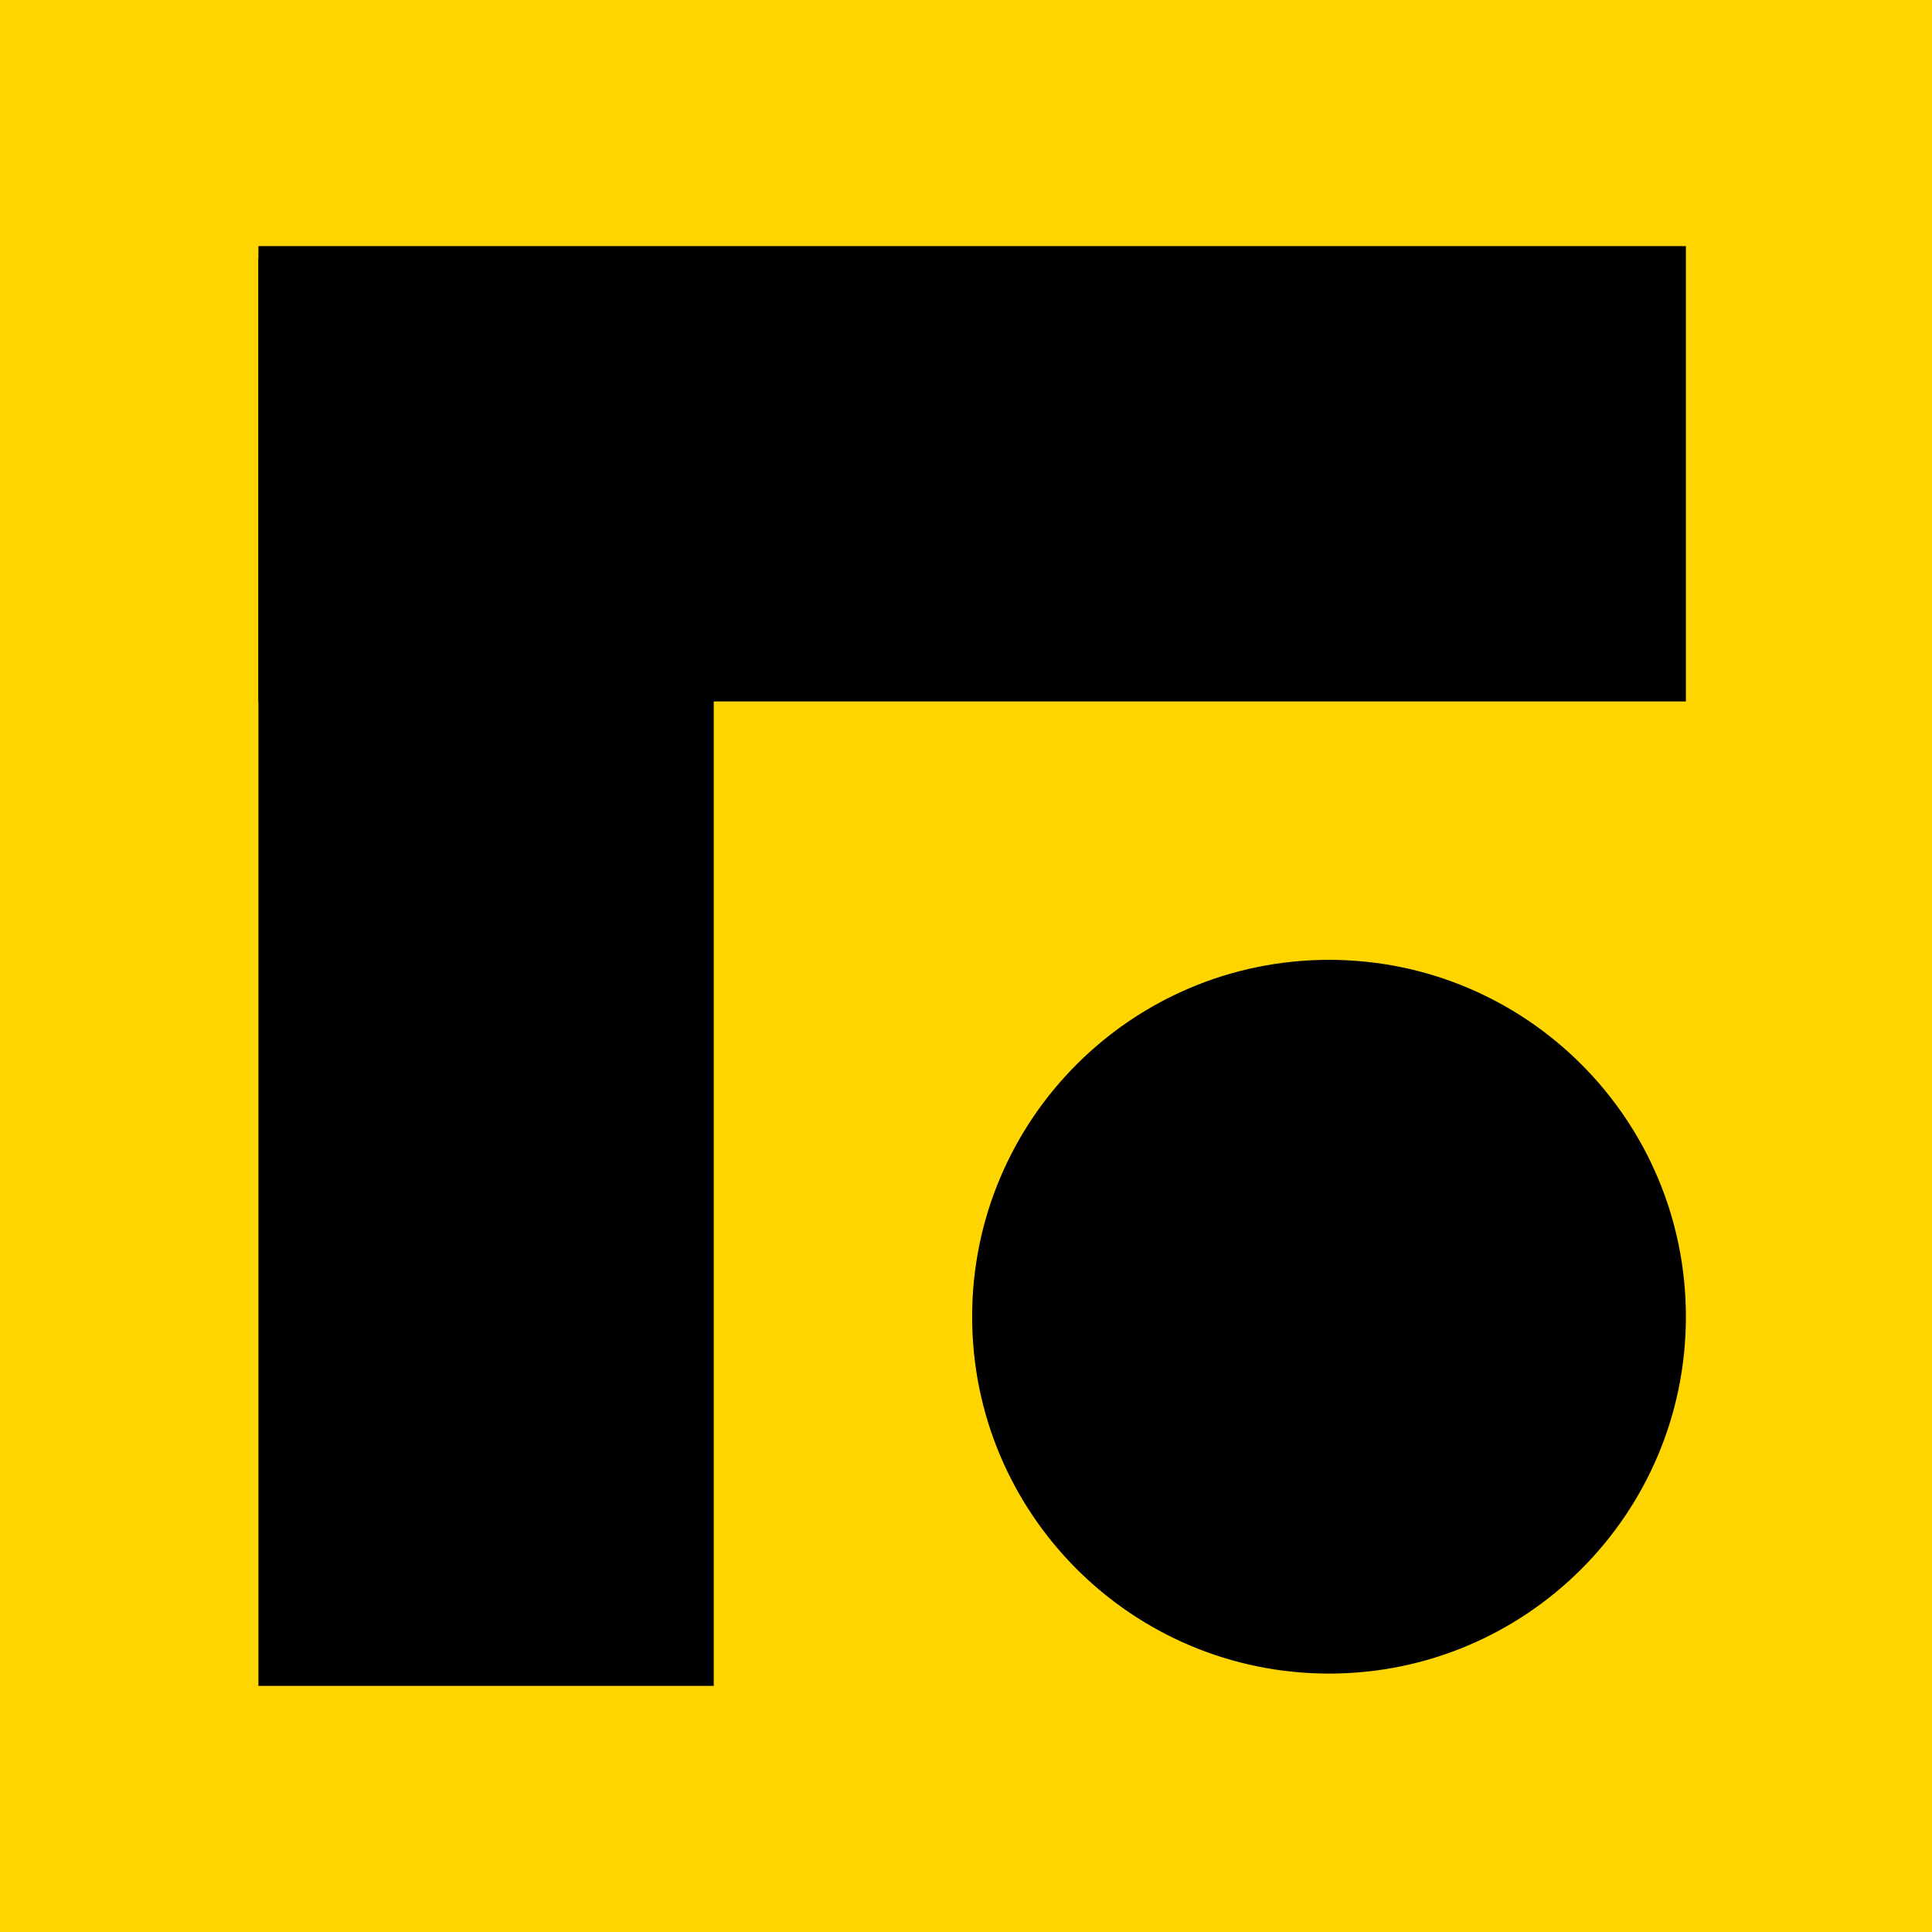
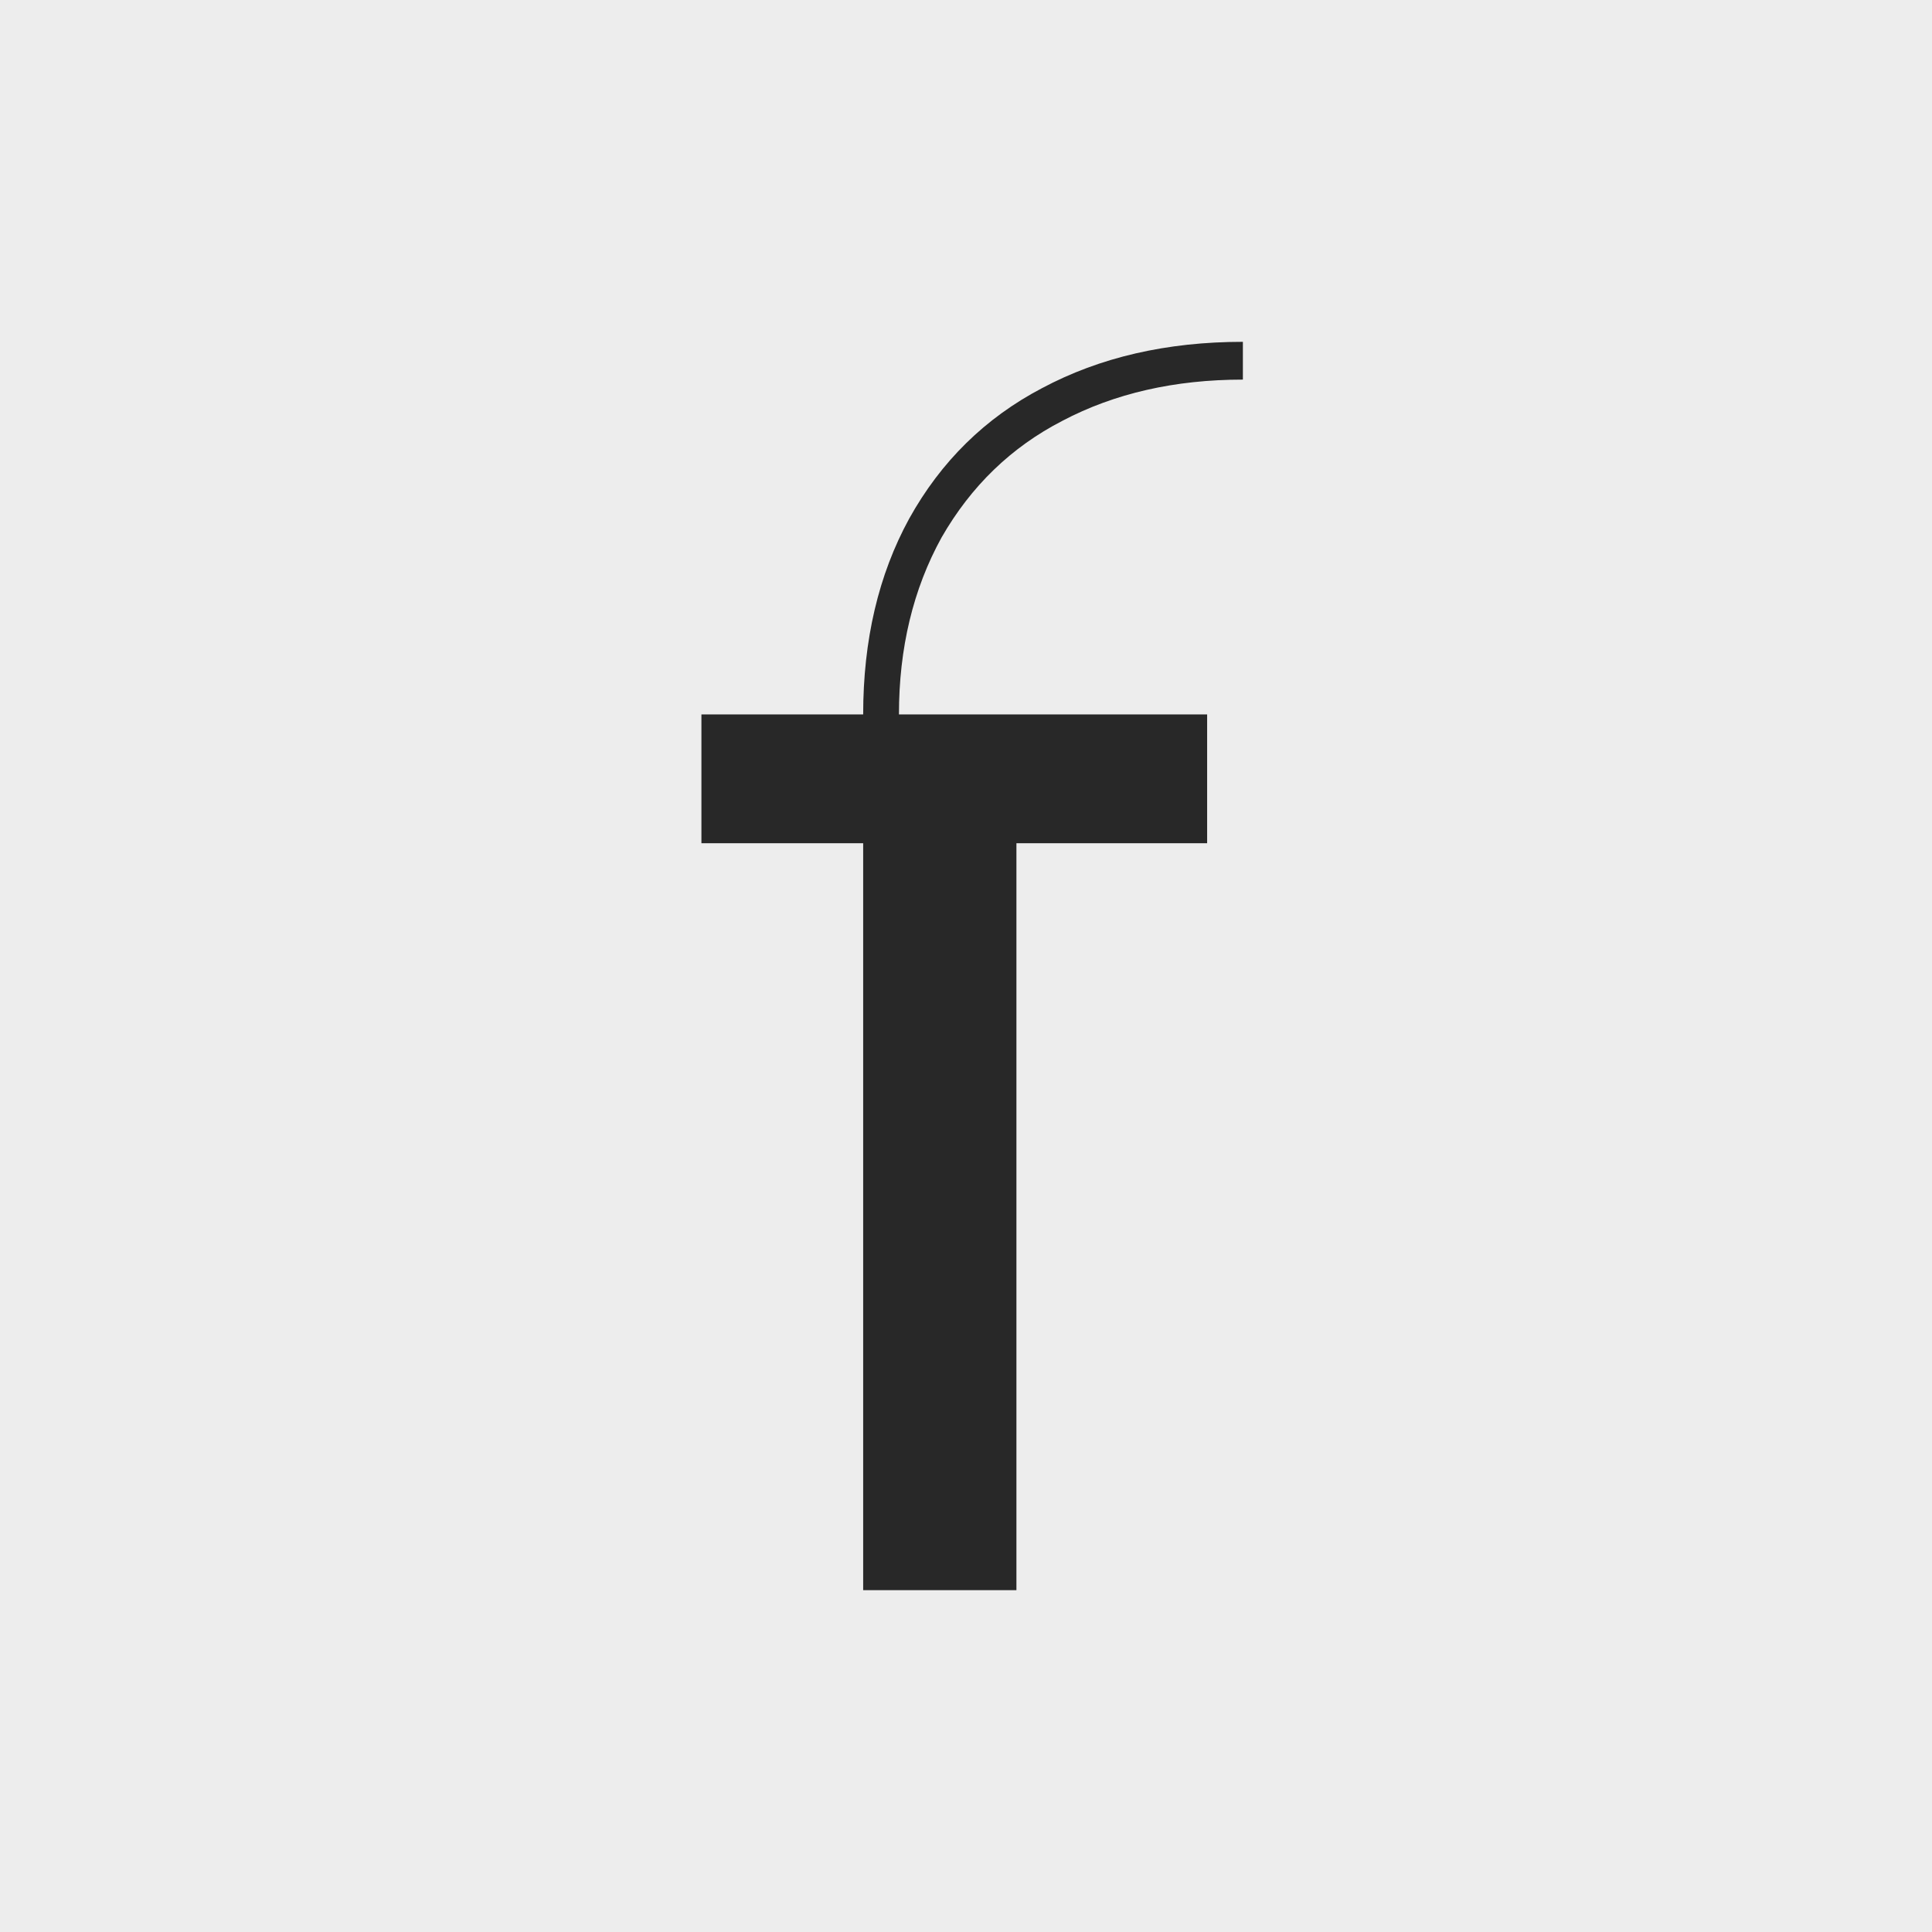
<svg xmlns="http://www.w3.org/2000/svg" width="157" height="157" viewBox="0 0 157 157" fill="none">
-   <rect width="157" height="157" fill="#FFD500" />
-   <rect x="21" y="21" width="37" height="116" fill="black" />
-   <rect x="21" y="57" width="37" height="116" transform="rotate(-90 21 57)" fill="black" />
-   <circle cx="108" cy="107" r="29" fill="black" />
+   <rect width="157" height="157" fill="#EDEDED" />
+   <path d="M82.598 129.222H70.144V68.523H57V58.058H70.144C70.144 52.011 71.39 46.708 73.881 42.15C76.464 37.499 80.061 33.964 84.673 31.545C89.377 29.034 94.82 27.778 101 27.778V30.848C95.465 30.848 90.576 31.964 86.333 34.197C82.182 36.336 78.908 39.499 76.51 43.685C74.204 47.871 73.051 52.663 73.051 58.058H98.095V68.523H82.598V129.222Z" fill="#282828" />
</svg>
